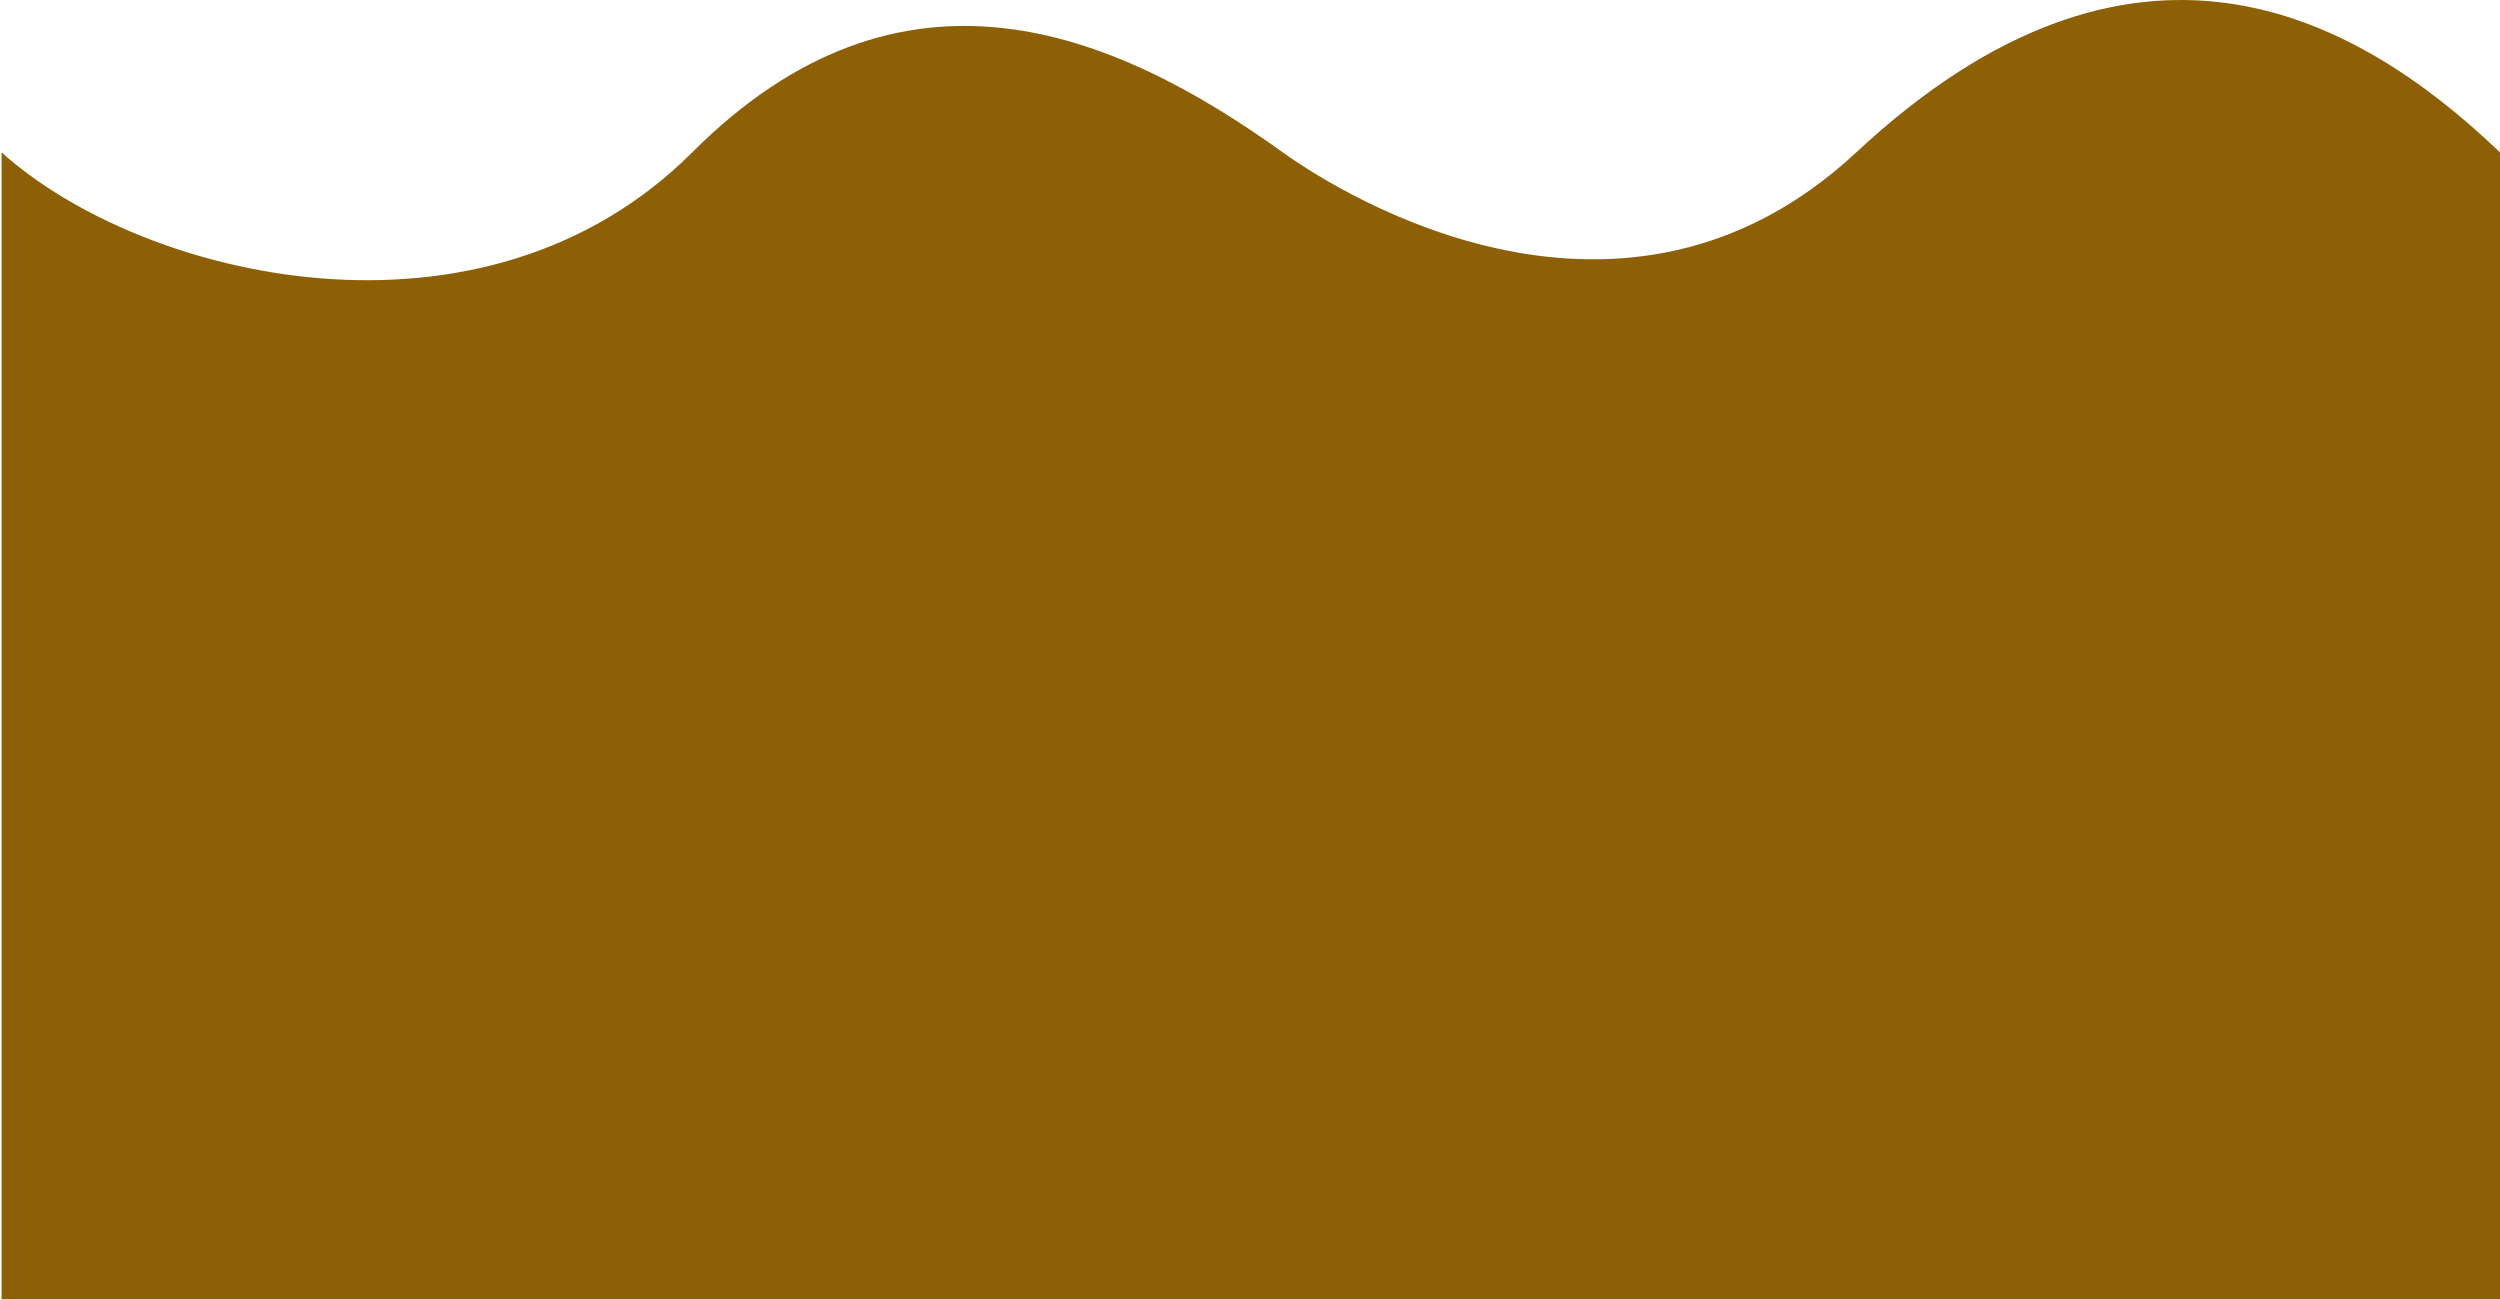
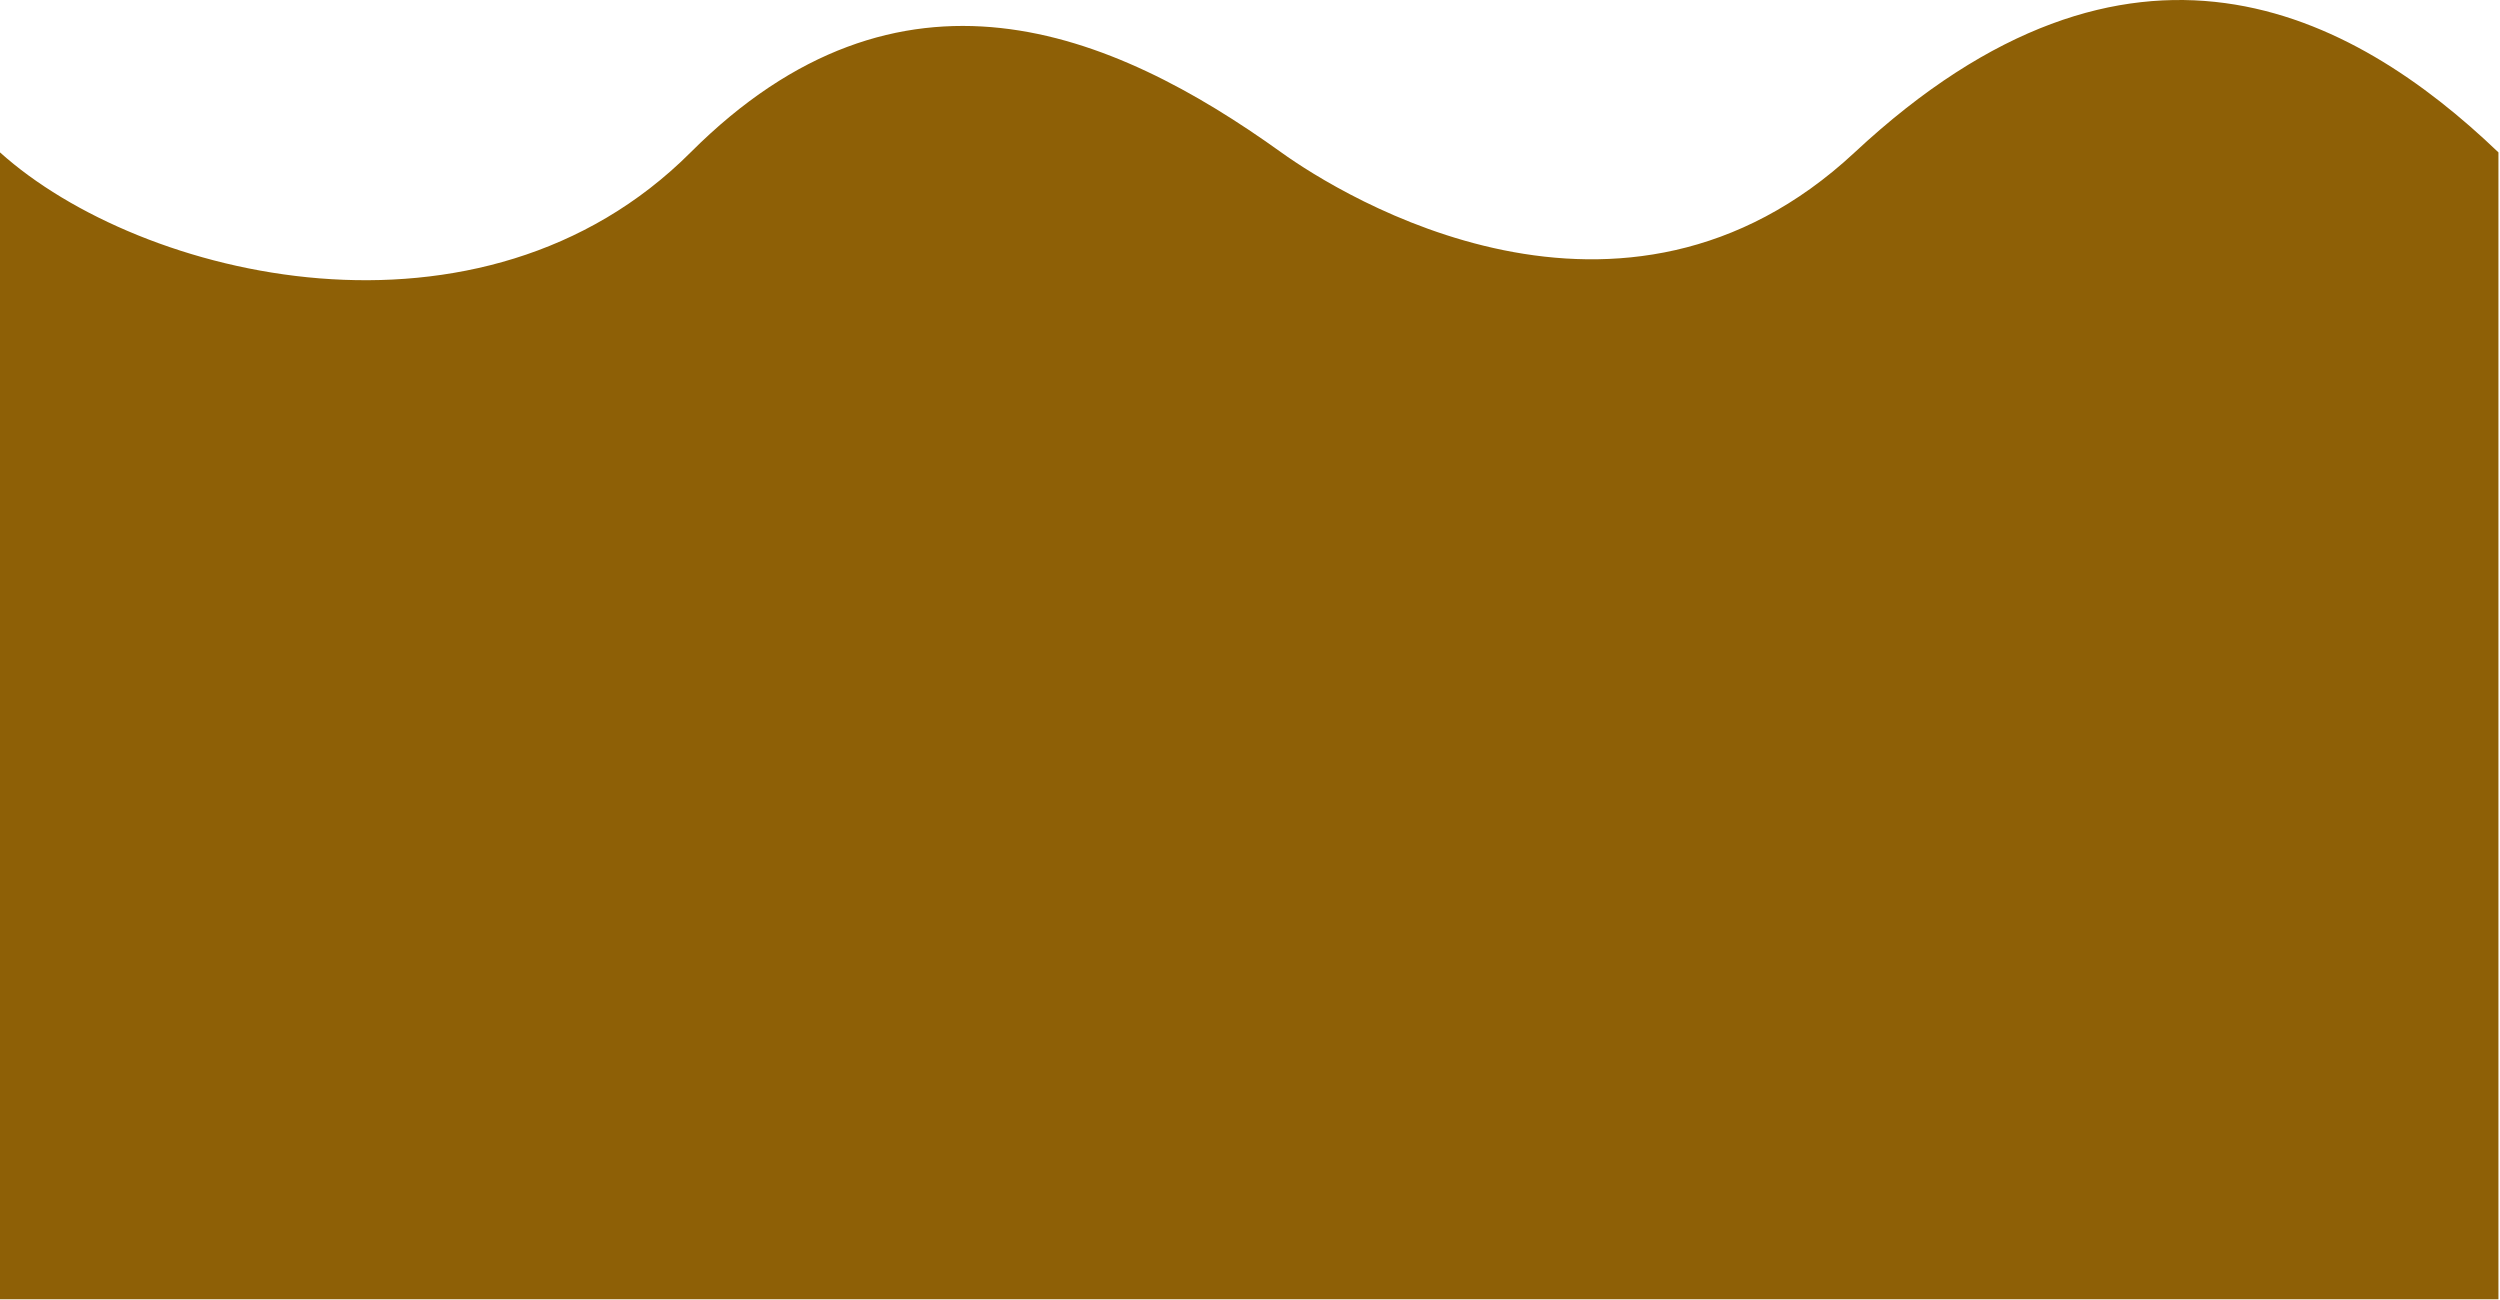
<svg xmlns="http://www.w3.org/2000/svg" width="800" height="416" viewBox="0 0 800 416" fill="none">
-   <path d="M221.5 48.764C154.5 115.764 45.5 89.264 0.5 48.764V415.764H800V48.764C753 3.764 682.4 -33.636 594 48.764C519.5 118.207 430 62.764 410.5 48.764C356 9.635 288.5 -18.236 221.5 48.764Z" fill="#8E6006" />
+   <path d="M221 48.764C154 115.764 45 89.264 0 48.764V415.764H799.5V48.764C752.5 3.764 681.9 -33.636 593.5 48.764C519 118.207 429.5 62.764 410 48.764C355.5 9.635 288 -18.236 221 48.764Z" fill="#8E6006" />
</svg>
